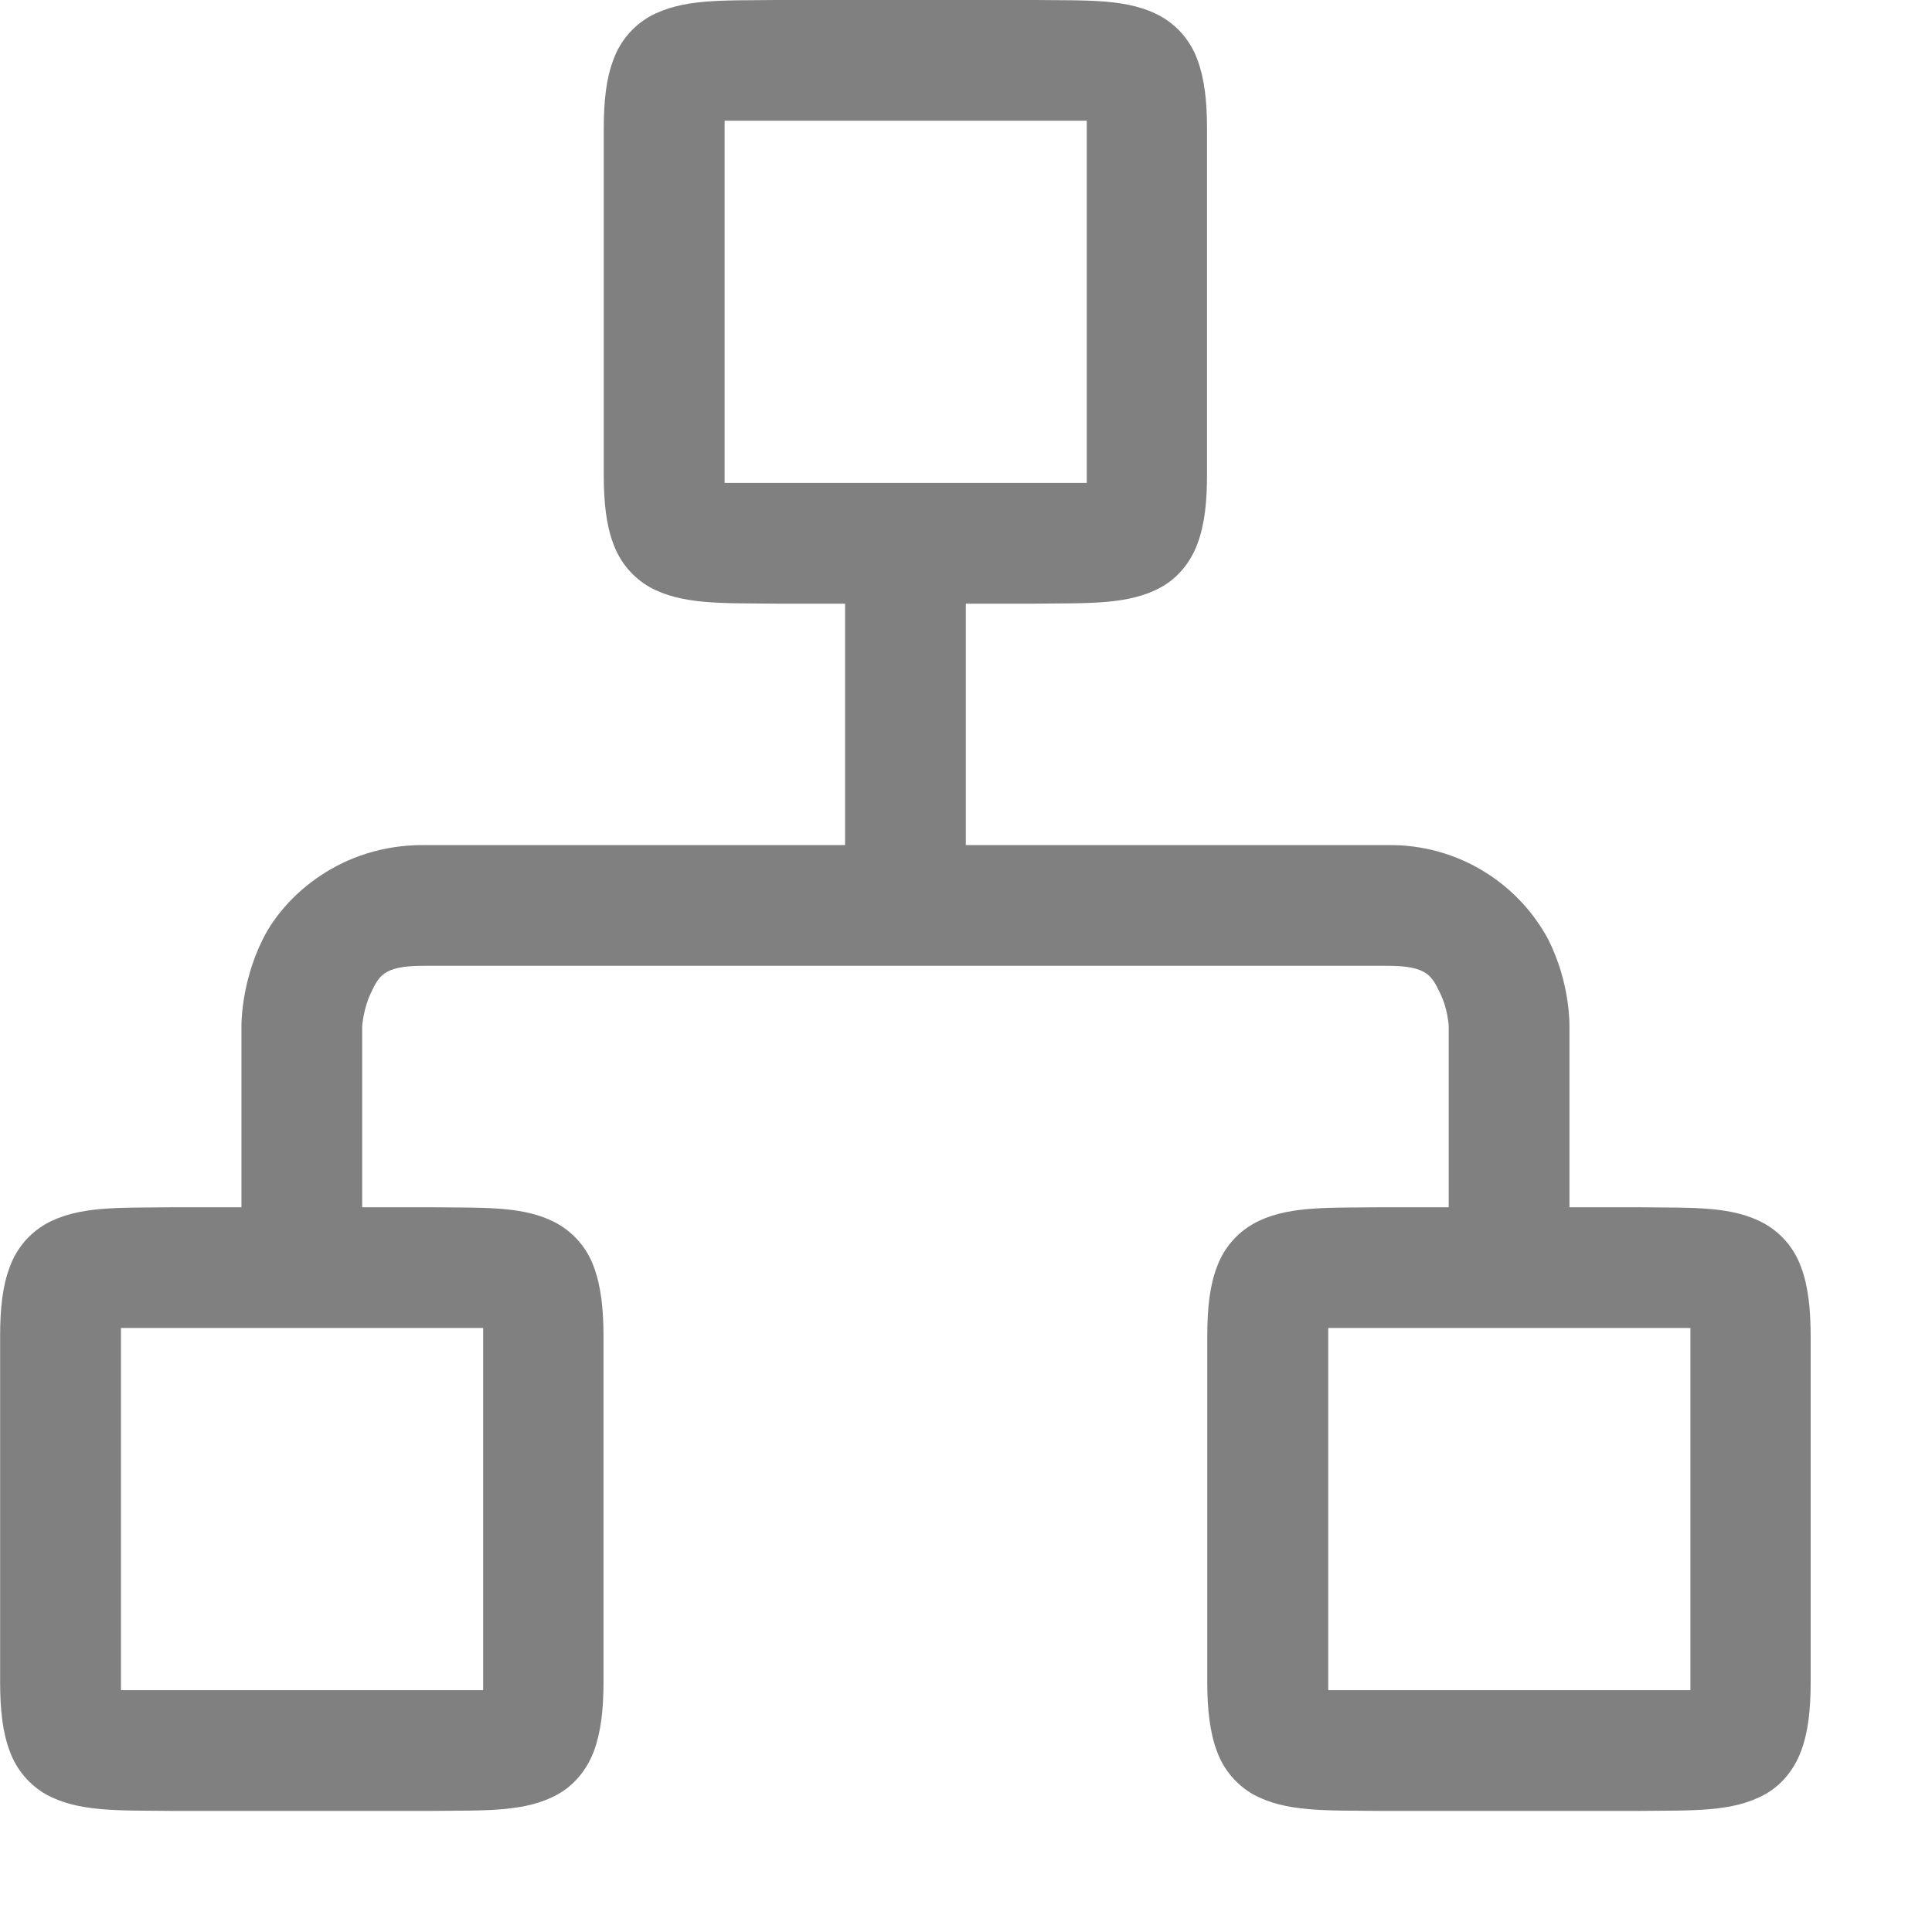
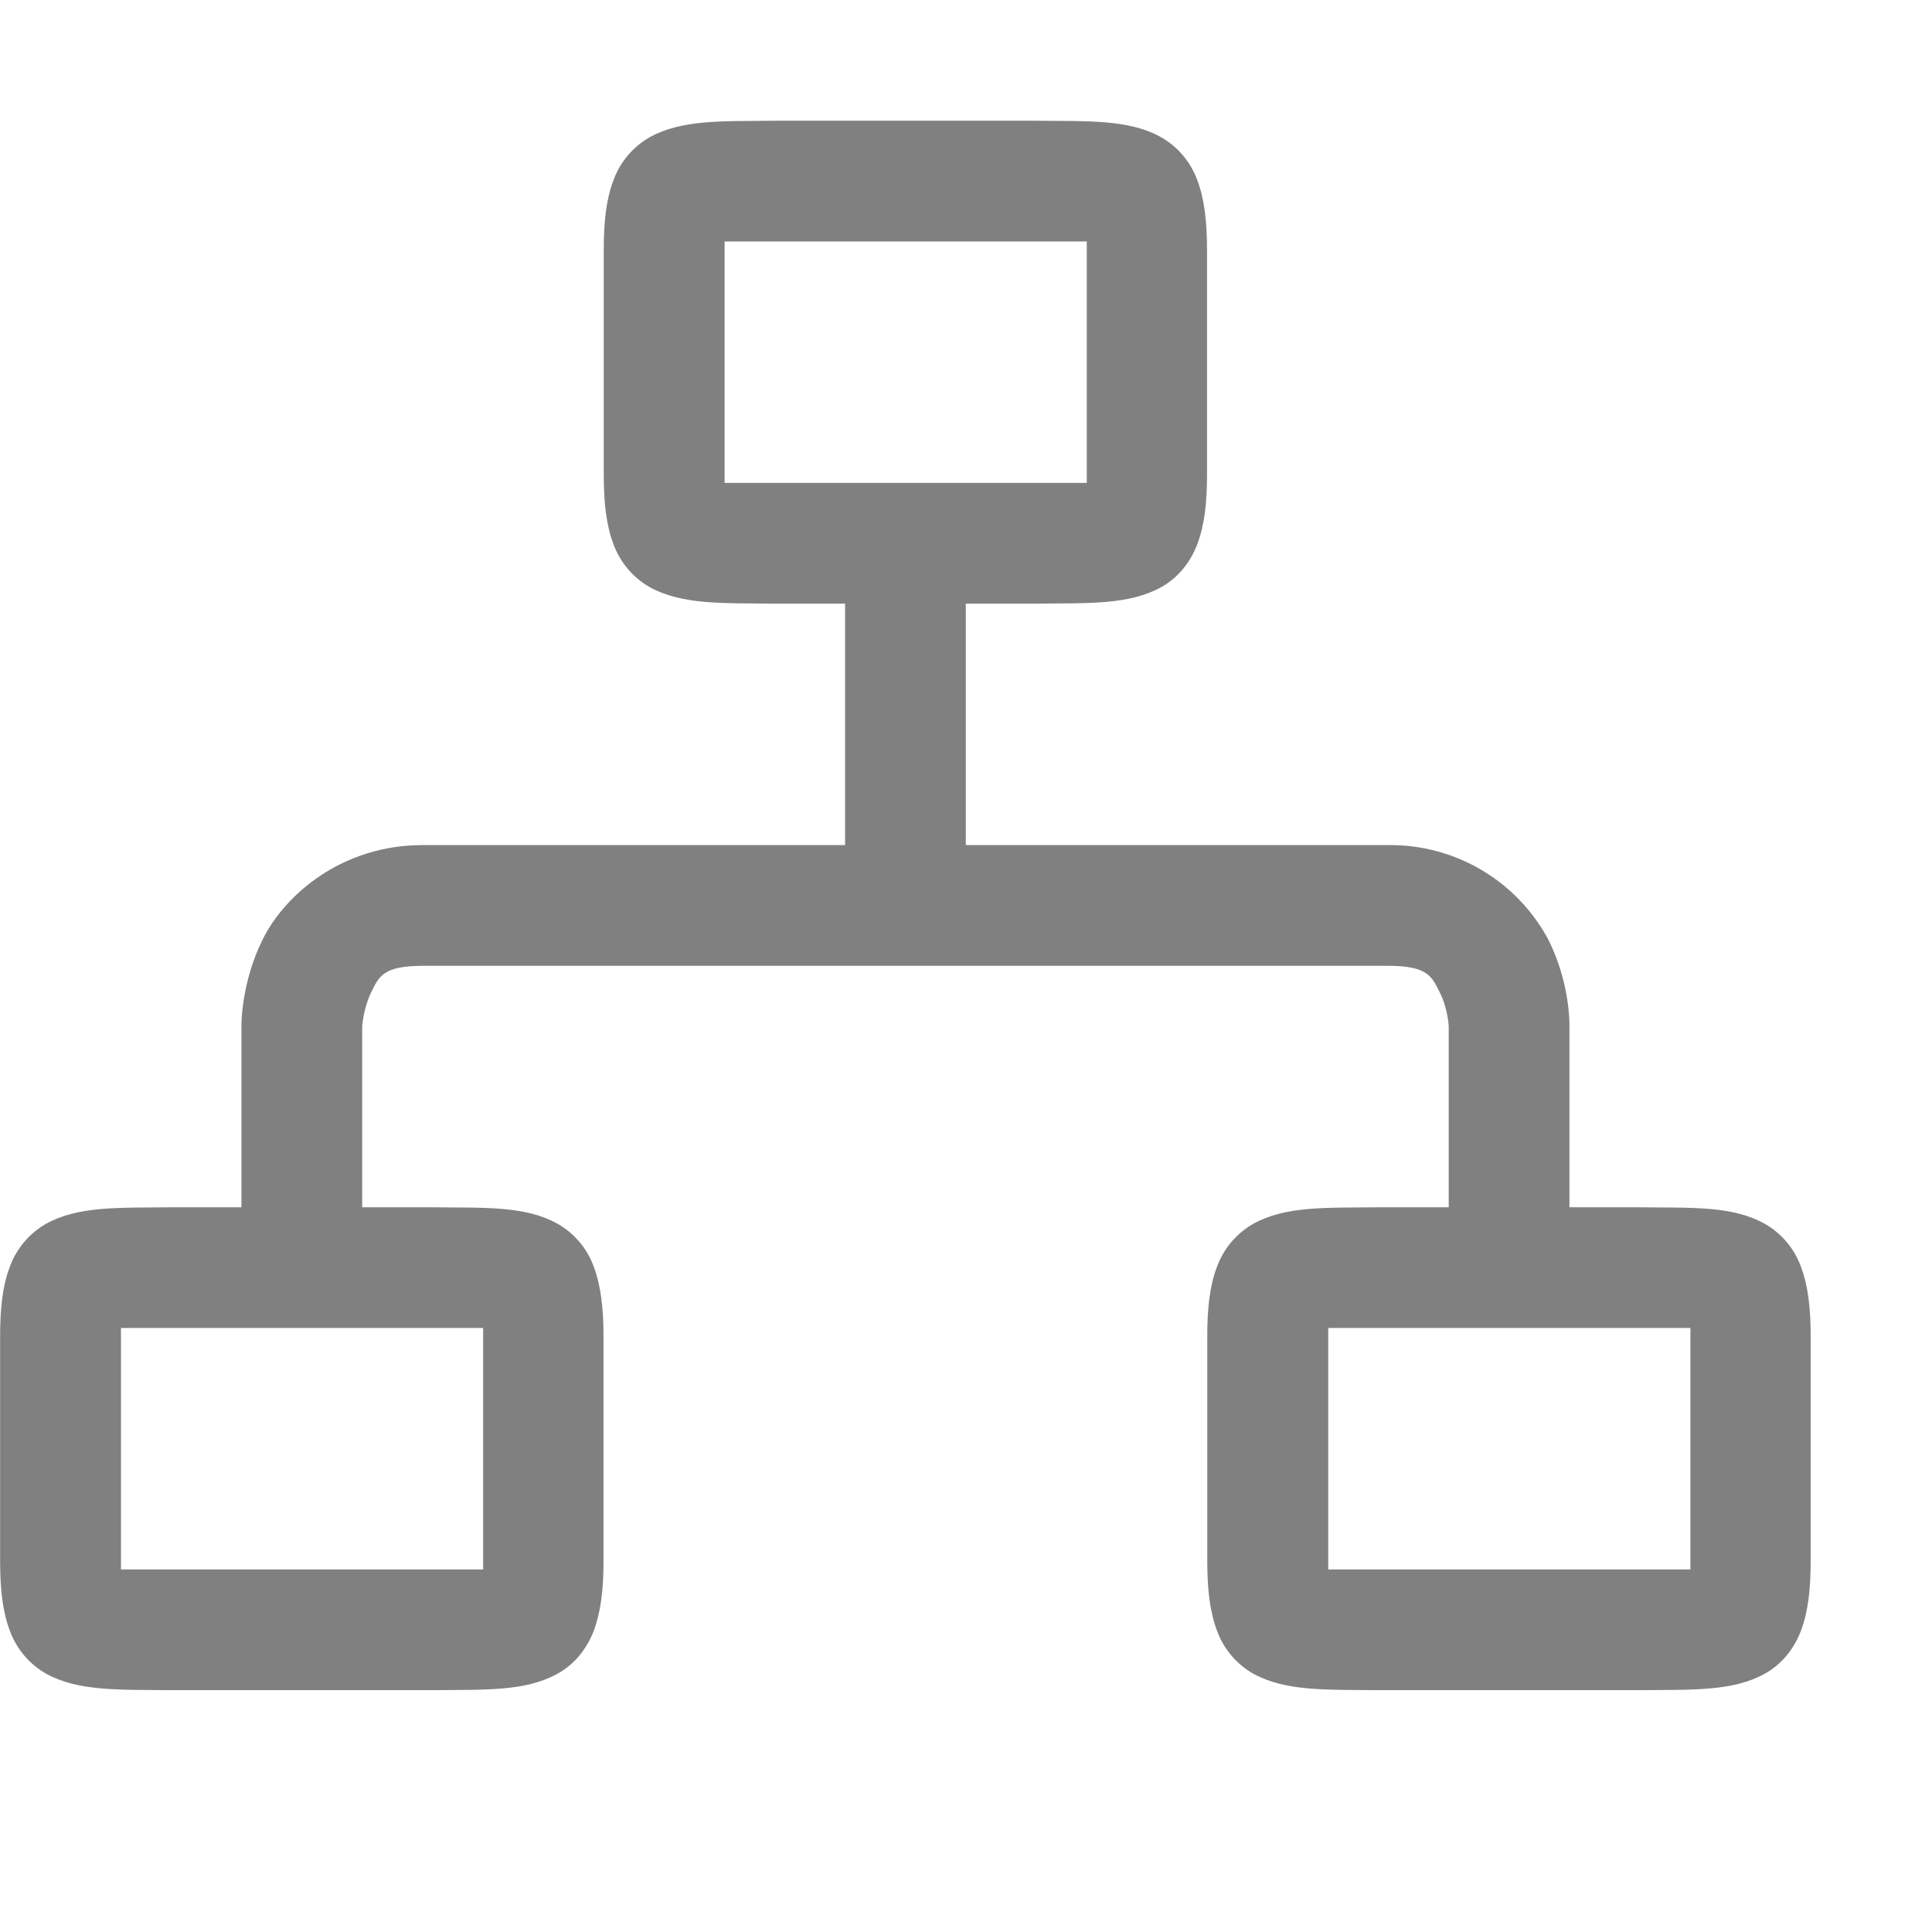
<svg xmlns="http://www.w3.org/2000/svg" height="16" width="16.003">
  <g color="#000" transform="translate(-1072.998 207)">
-     <path d="M1079.426-207c-.45.005-.778-.012-1.047.137a.676.676 0 0 0-.3.357c-.06.157-.08.343-.08.578v2.858c0 .235.021.42.08.576a.677.677 0 0 0 .3.357c.269.148.597.132 1.047.137h.572v2h-3.5c-.666 0-1.137.408-1.322.777-.185.37-.178.723-.178.723v1.5h-.572c-.45.005-.778-.012-1.047.137a.676.676 0 0 0-.3.357c-.06.157-.08.343-.08.578v2.858c0 .235.021.42.08.576a.677.677 0 0 0 .3.357c.269.148.597.132 1.047.137h2.144c.45-.005.779.012 1.047-.137.135-.074.24-.2.3-.357.058-.157.08-.341.08-.576v-2.858c0-.235-.022-.421-.08-.578a.673.673 0 0 0-.3-.357c-.268-.15-.597-.132-1.046-.137h-.573v-1.5s.01-.145.072-.275c.065-.131.094-.225.428-.225h8c.333 0 .362.094.428.225.065.13.072.275.072.275v1.5h-.573c-.449.005-.778-.012-1.046.137a.676.676 0 0 0-.301.357c-.06.157-.08.343-.08.578v2.858c0 .235.022.42.08.576a.677.677 0 0 0 .3.357c.27.148.598.132 1.047.137h2.145c.45-.005.778.012 1.047-.137.134-.074.24-.2.299-.357.059-.157.08-.341.08-.576v-2.858c0-.235-.021-.421-.08-.578a.673.673 0 0 0-.3-.357c-.268-.15-.597-.132-1.046-.137h-.572v-1.5s.01-.353-.178-.723a1.485 1.485 0 0 0-1.322-.777h-3.5v-2h.572c.45-.005.778.012 1.047-.137.134-.074.24-.2.299-.357.059-.157.08-.341.08-.576v-2.858c0-.235-.021-.421-.08-.578a.673.673 0 0 0-.3-.357c-.268-.15-.597-.132-1.046-.137zm-.426 1h3v3h-3zm-5 10h3v3h-3zm10 0h3v3h-3z" fill="gray" font-family="sans-serif" font-weight="400" overflow="visible" style="line-height:normal;font-variant-ligatures:normal;font-variant-position:normal;font-variant-caps:normal;font-variant-numeric:normal;font-variant-alternates:normal;font-feature-settings:normal;text-indent:0;text-align:start;text-decoration-line:none;text-decoration-style:solid;text-decoration-color:#000;text-transform:none;text-orientation:mixed;shape-padding:0;isolation:auto;mix-blend-mode:normal;marker:none" white-space="normal" />
+     <path d="M1079.426-206c-.45.005-.778-.012-1.047.137a.676.676 0 0 0-.3.357c-.06.157-.08.343-.08.578v1.858c0 .235.021.42.08.576a.677.677 0 0 0 .3.357c.269.148.597.132 1.047.137h.572v2h-3.5c-.666 0-1.137.408-1.322.777-.185.37-.178.723-.178.723v1.5h-.572c-.45.005-.778-.012-1.047.137a.676.676 0 0 0-.3.357c-.06.157-.08.343-.08.578v1.858c0 .235.021.42.08.576a.677.677 0 0 0 .3.357c.269.148.597.132 1.047.137h2.144c.45-.005.779.012 1.047-.137.135-.074.24-.2.3-.357.058-.157.08-.341.08-.576v-1.858c0-.235-.022-.421-.08-.578a.673.673 0 0 0-.3-.357c-.268-.15-.597-.132-1.046-.137h-.573v-1.5s.01-.145.072-.275c.065-.131.094-.225.428-.225h8c.333 0 .362.094.428.225.065.13.072.275.072.275v1.5h-.573c-.449.005-.778-.012-1.046.137a.676.676 0 0 0-.301.357c-.06.157-.08.343-.08.578v1.858c0 .235.022.42.08.576a.677.677 0 0 0 .3.357c.27.148.598.132 1.047.137h2.145c.45-.005.778.012 1.047-.137.134-.074.24-.2.299-.357.059-.157.08-.341.08-.576v-1.858c0-.235-.021-.421-.08-.578a.673.673 0 0 0-.3-.357c-.268-.15-.597-.132-1.046-.137h-.572v-1.5s.01-.353-.178-.723a1.485 1.485 0 0 0-1.322-.777h-3.5v-2h.572c.45-.005.778.012 1.047-.137.134-.074.24-.2.299-.357.059-.157.08-.341.08-.576v-1.858c0-.235-.021-.421-.08-.578a.673.673 0 0 0-.3-.357c-.268-.15-.597-.132-1.046-.137zm-.426 1h3v2h-3zm-5 9h3v2h-3zm10 0h3v2h-3z" fill="gray" font-family="sans-serif" font-weight="400" overflow="visible" style="line-height:normal;font-variant-ligatures:normal;font-variant-position:normal;font-variant-caps:normal;font-variant-numeric:normal;font-variant-alternates:normal;font-feature-settings:normal;text-indent:0;text-align:start;text-decoration-line:none;text-decoration-style:solid;text-decoration-color:#000;text-transform:none;text-orientation:mixed;shape-padding:0;isolation:auto;mix-blend-mode:normal;marker:none" white-space="normal" />
  </g>
</svg>
